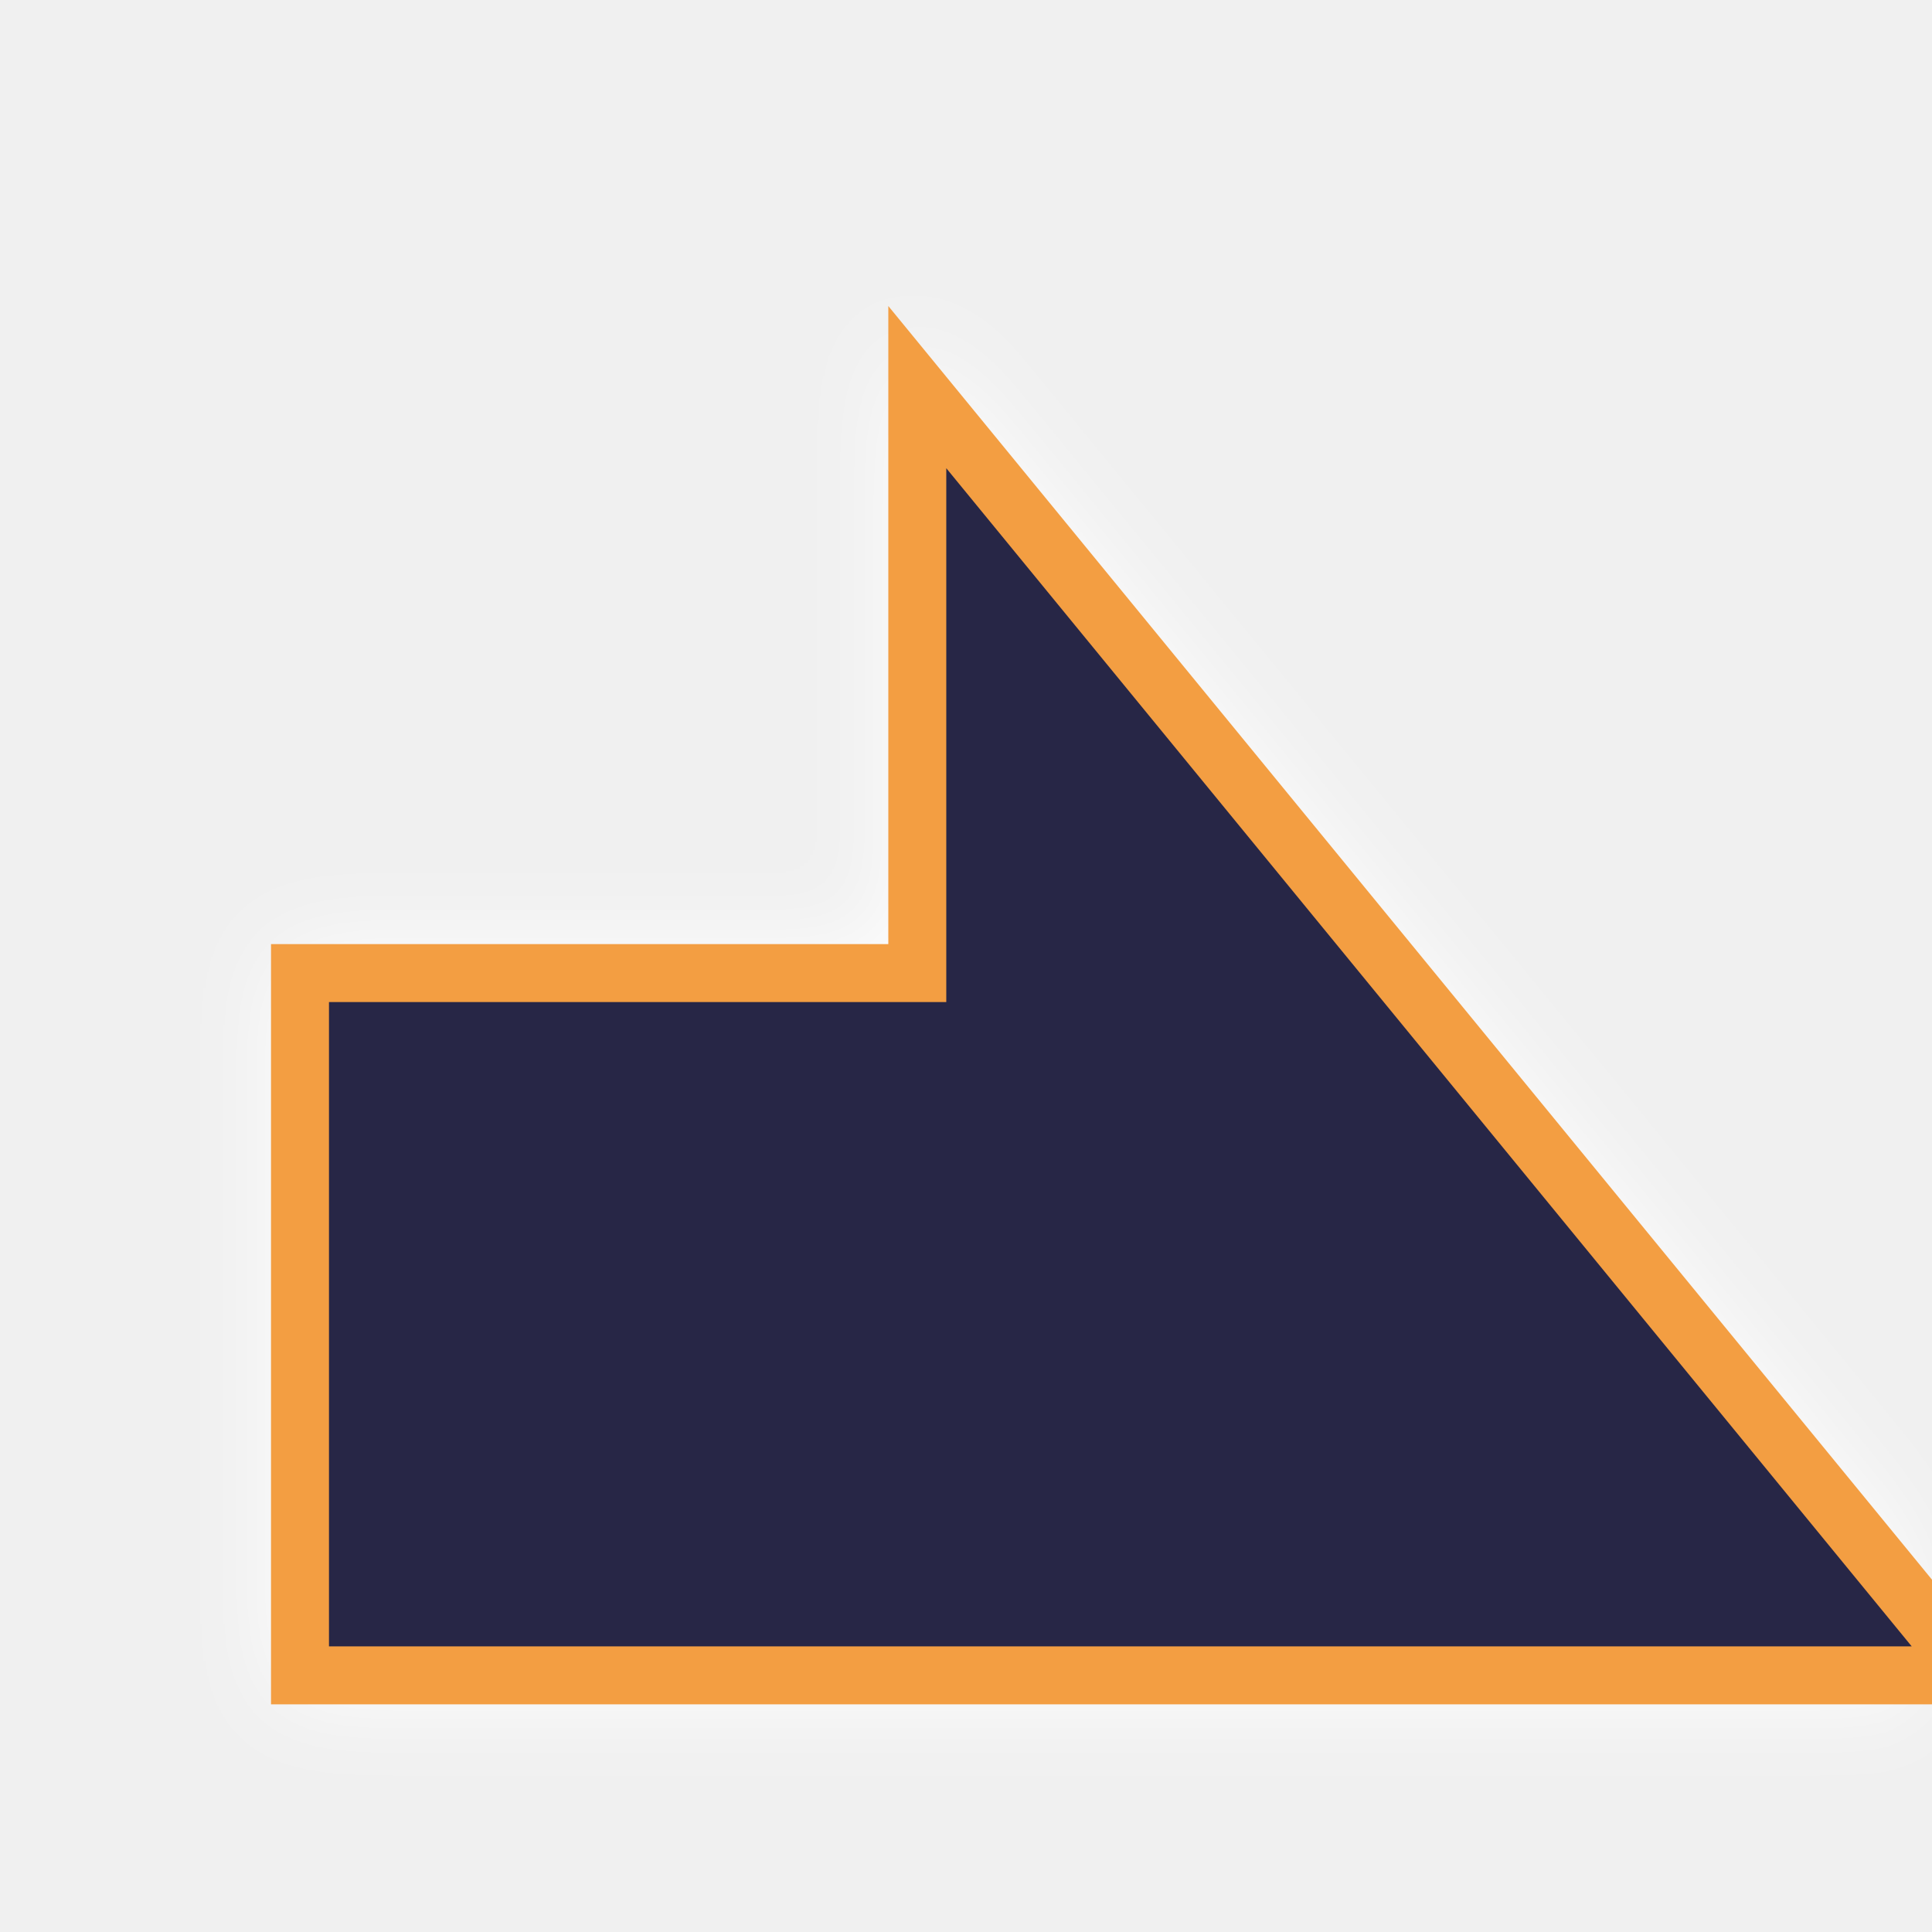
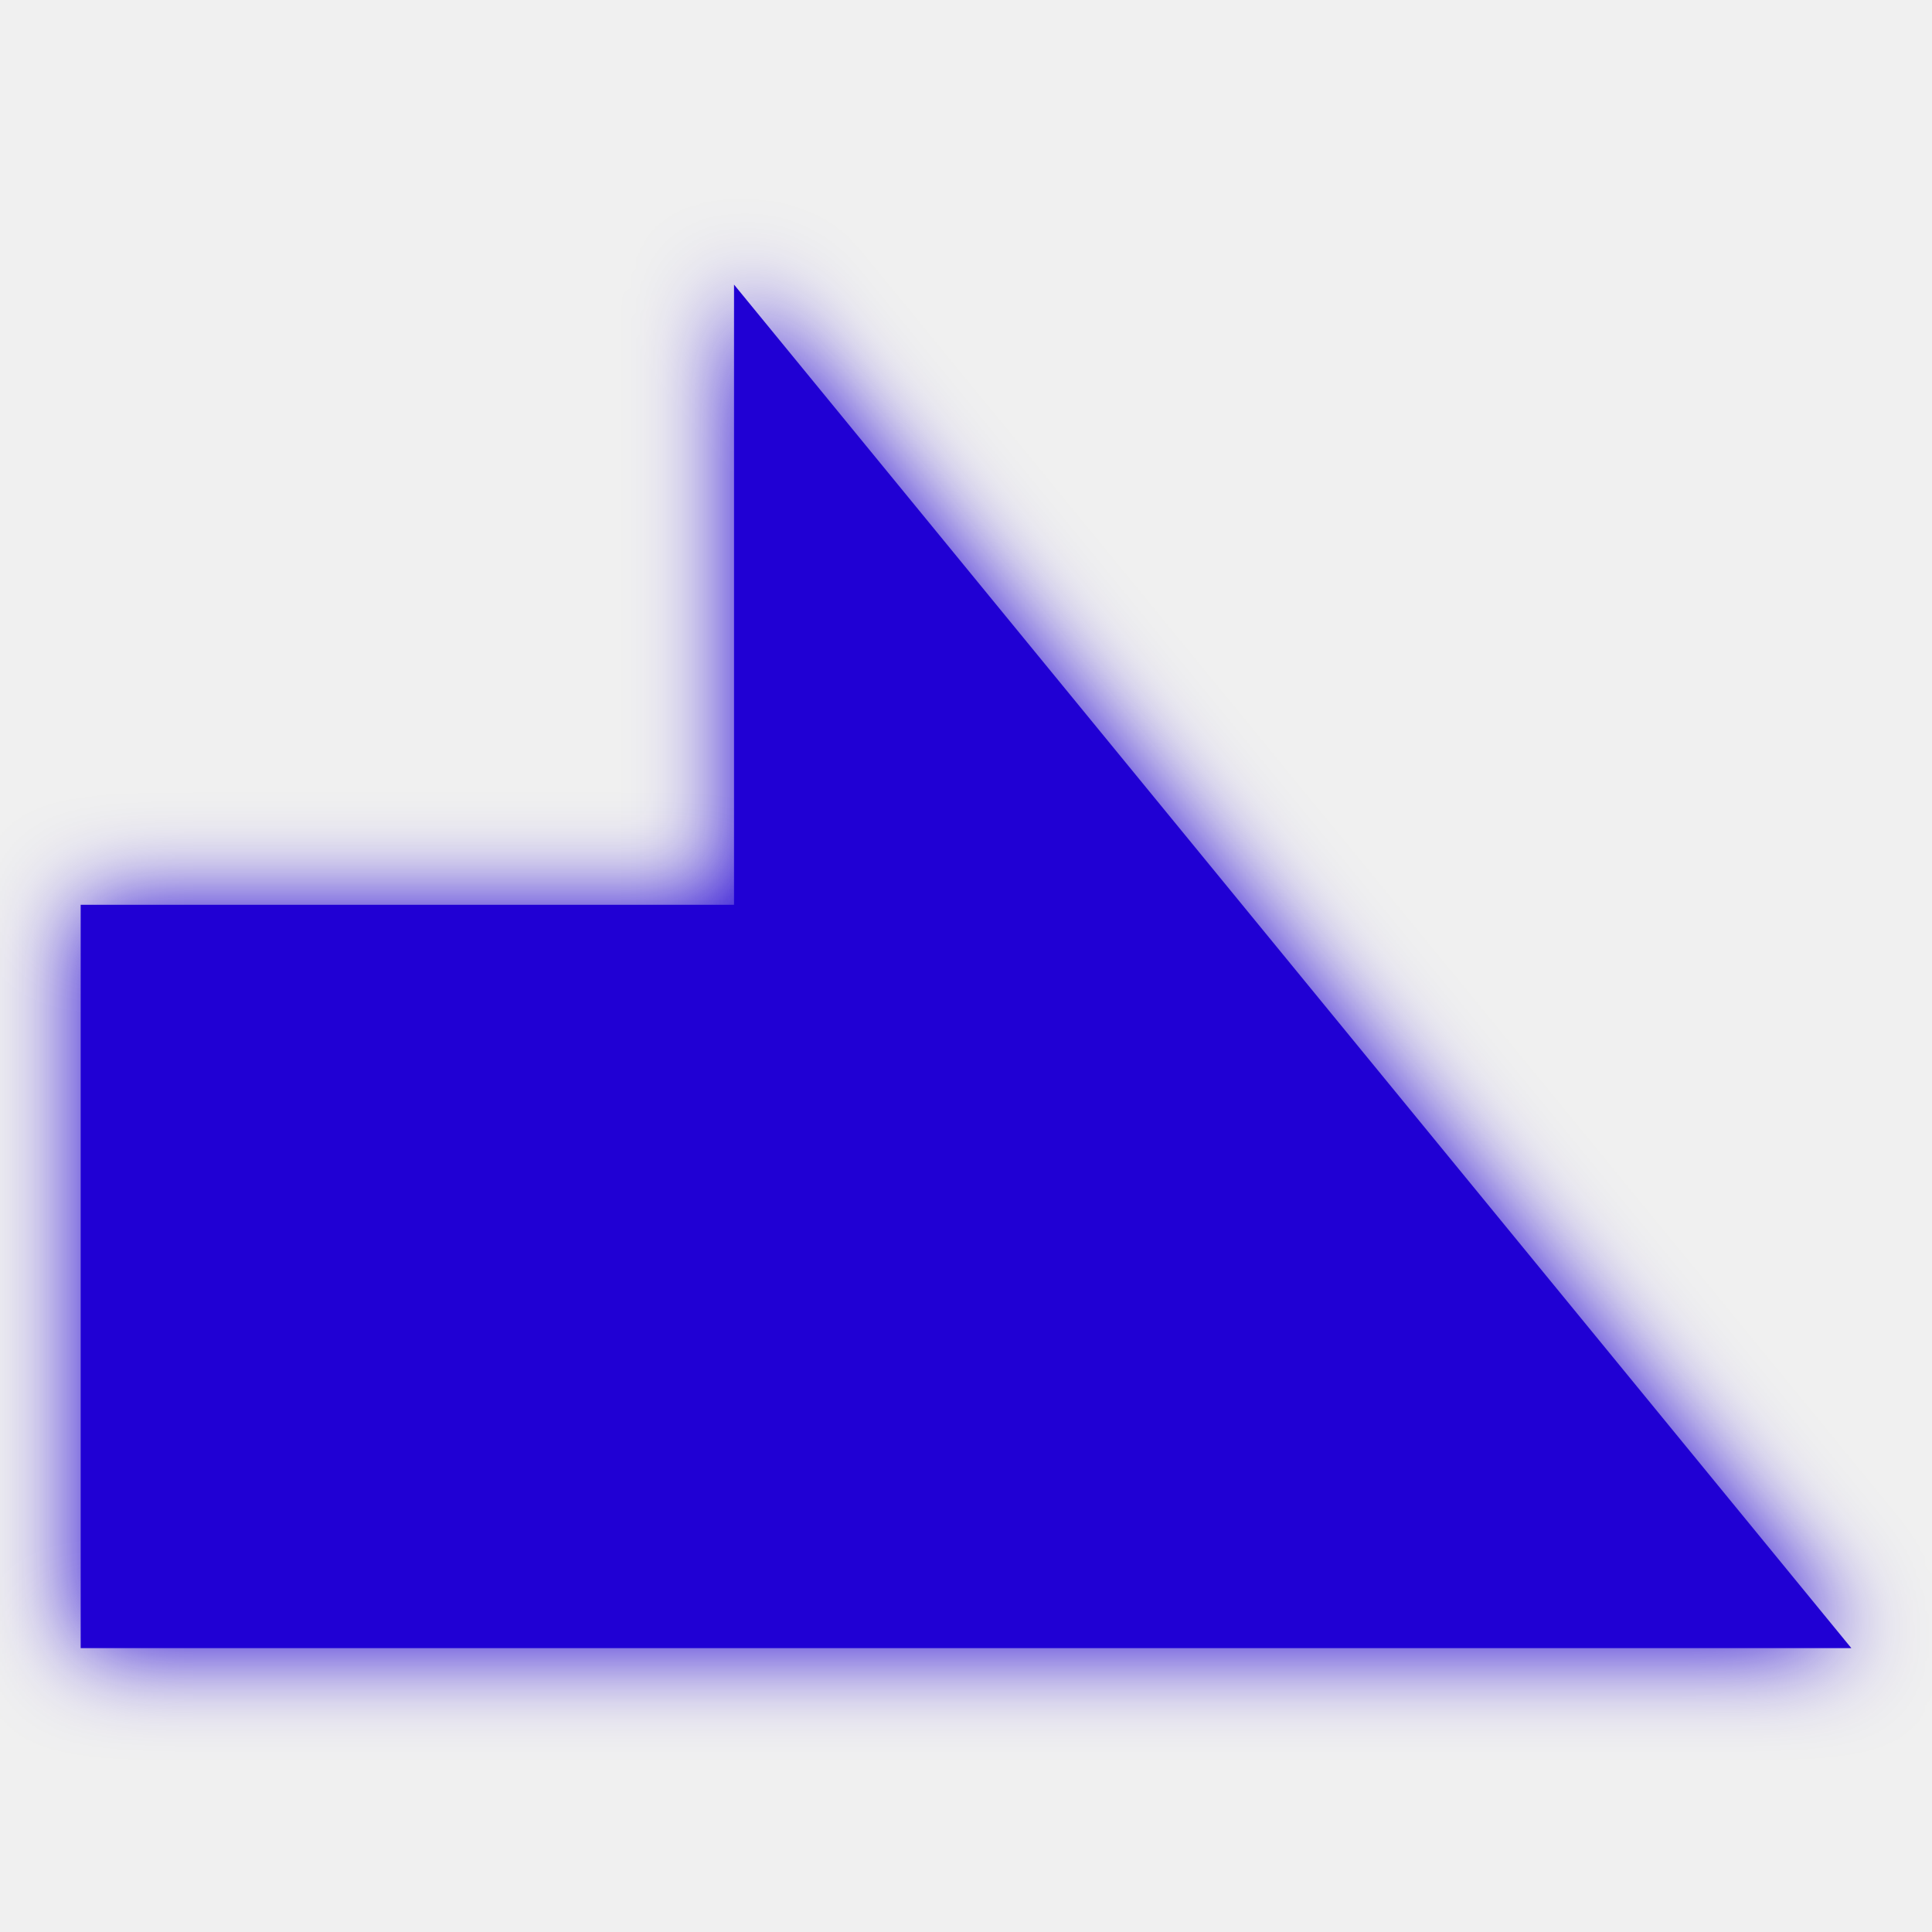
<svg xmlns="http://www.w3.org/2000/svg" version="1.1" id="svg996" width="100" height="100" viewBox="0 0 100 100">
  <defs id="defs1000">
    <clipPath clipPathUnits="userSpaceOnUse" id="clipPath1632">
      <text id="text1636" y="80.61" x="23.714" style="font-style:normal;font-variant:normal;font-weight:normal;font-stretch:normal;font-size:113.792px;line-height:1.25;font-family:Helvetica;-inkscape-font-specification:Helvetica;letter-spacing:0px;word-spacing:0px;fill:#4296f3;fill-opacity:1;stroke:#000000;stroke-width:2.845;stroke-opacity:1" xml:space="preserve">
        <tspan style="font-style:normal;font-variant:normal;font-weight:bold;font-stretch:condensed;font-family:'Helvetica Neue';-inkscape-font-specification:'Helvetica Neue Bold Condensed';fill:#4296f3;fill-opacity:1;stroke:#000000;stroke-width:2.845;stroke-opacity:1" y="80.61" x="23.714" id="tspan1634">x</tspan>
      </text>
    </clipPath>
    <clipPath clipPathUnits="userSpaceOnUse" id="clipPath1650">
      <text id="text1654" y="197.397" x="140.038" style="font-style:normal;font-variant:normal;font-weight:normal;font-stretch:normal;font-size:16.769px;line-height:1.25;font-family:Helvetica;-inkscape-font-specification:Helvetica;letter-spacing:0px;word-spacing:0px;fill:#4296f3;fill-opacity:1;stroke:#000000;stroke-width:0.419;stroke-opacity:1" xml:space="preserve">
        <tspan style="font-style:normal;font-variant:normal;font-weight:bold;font-stretch:condensed;font-family:'Helvetica Neue';-inkscape-font-specification:'Helvetica Neue Bold Condensed';fill:#4296f3;fill-opacity:1;stroke:#000000;stroke-width:0.419;stroke-opacity:1" y="197.397" x="140.038" id="tspan1652">x</tspan>
      </text>
    </clipPath>
    <clipPath clipPathUnits="userSpaceOnUse" id="clipPath907">
      <path style="fill:#f39e42;fill-opacity:1;stroke:#000000;stroke-width:2.846;stroke-linecap:butt;stroke-linejoin:miter;stroke-miterlimit:4;stroke-dasharray:none;stroke-opacity:1" d="M 95.13,77.874 H 15.993 L 54.73,25.05 v 22.862 h 40.4 z" id="path909" />
    </clipPath>
    <filter style="color-interpolation-filters:sRGB" id="backFilter" x="-0.152" width="1.304" y="-0.099" height="1.198">
      <feGaussianBlur stdDeviation="2.433" id="gaussianBlurBack" />
    </filter>
  </defs>
  <g style="fill:#d40000;fill-opacity:1" id="g885">
-     <path style="fill:#ffffff;fill-opacity:1;stroke:#ffffff;stroke-width:2.0;stroke-opacity:1;filter:url(#backFilter);" d="M 47.479,20.037 102.119,86.717 H 15.528 V 50.367 h 31.951 z" id="main_path" />
-     <path style="fill:#272646;fill-opacity:1;stroke:#f39e42;stroke-width:3;stroke-opacity:1;stroke-miterlimit:4;stroke-dasharray:none" d="M 47.479,20.037 102.119,86.717 H 15.528 V 50.367 h 31.951 z" id="main_path" />
+     <g id="g997" transform="matrix(-1,0,0,1,100,0)" style="fill:#ffffff;fill-opacity:1;stroke:#ffffff;stroke-width:2.0;stroke-opacity:1;filter:url(#backFilter);">
+       <path id="main_path" d="M 62.007,14.731 4.176,85.306 H 95.824 V 46.833 H 62.007 Z" style="fill:#2000d4;fill-opacity:1;stroke:none;stroke-width:1.636px;stroke-linecap:butt;stroke-linejoin:miter;stroke-opacity:1" />
+     </g>
+     <g id="g997" transform="matrix(-1,0,0,1,100,0)" style="fill:#272646;fill-opacity:1;stroke:#f39e42;stroke-width:3;stroke-opacity:1;stroke-miterlimit:4;stroke-dasharray:none">
+       <path id="main_path" d="M 62.007,14.731 4.176,85.306 H 95.824 V 46.833 H 62.007 Z" style="fill:#2000d4;fill-opacity:1;stroke:none;stroke-width:1.636px;stroke-linecap:butt;stroke-linejoin:miter;stroke-opacity:1" />
+     </g>
  </g>
</svg>
